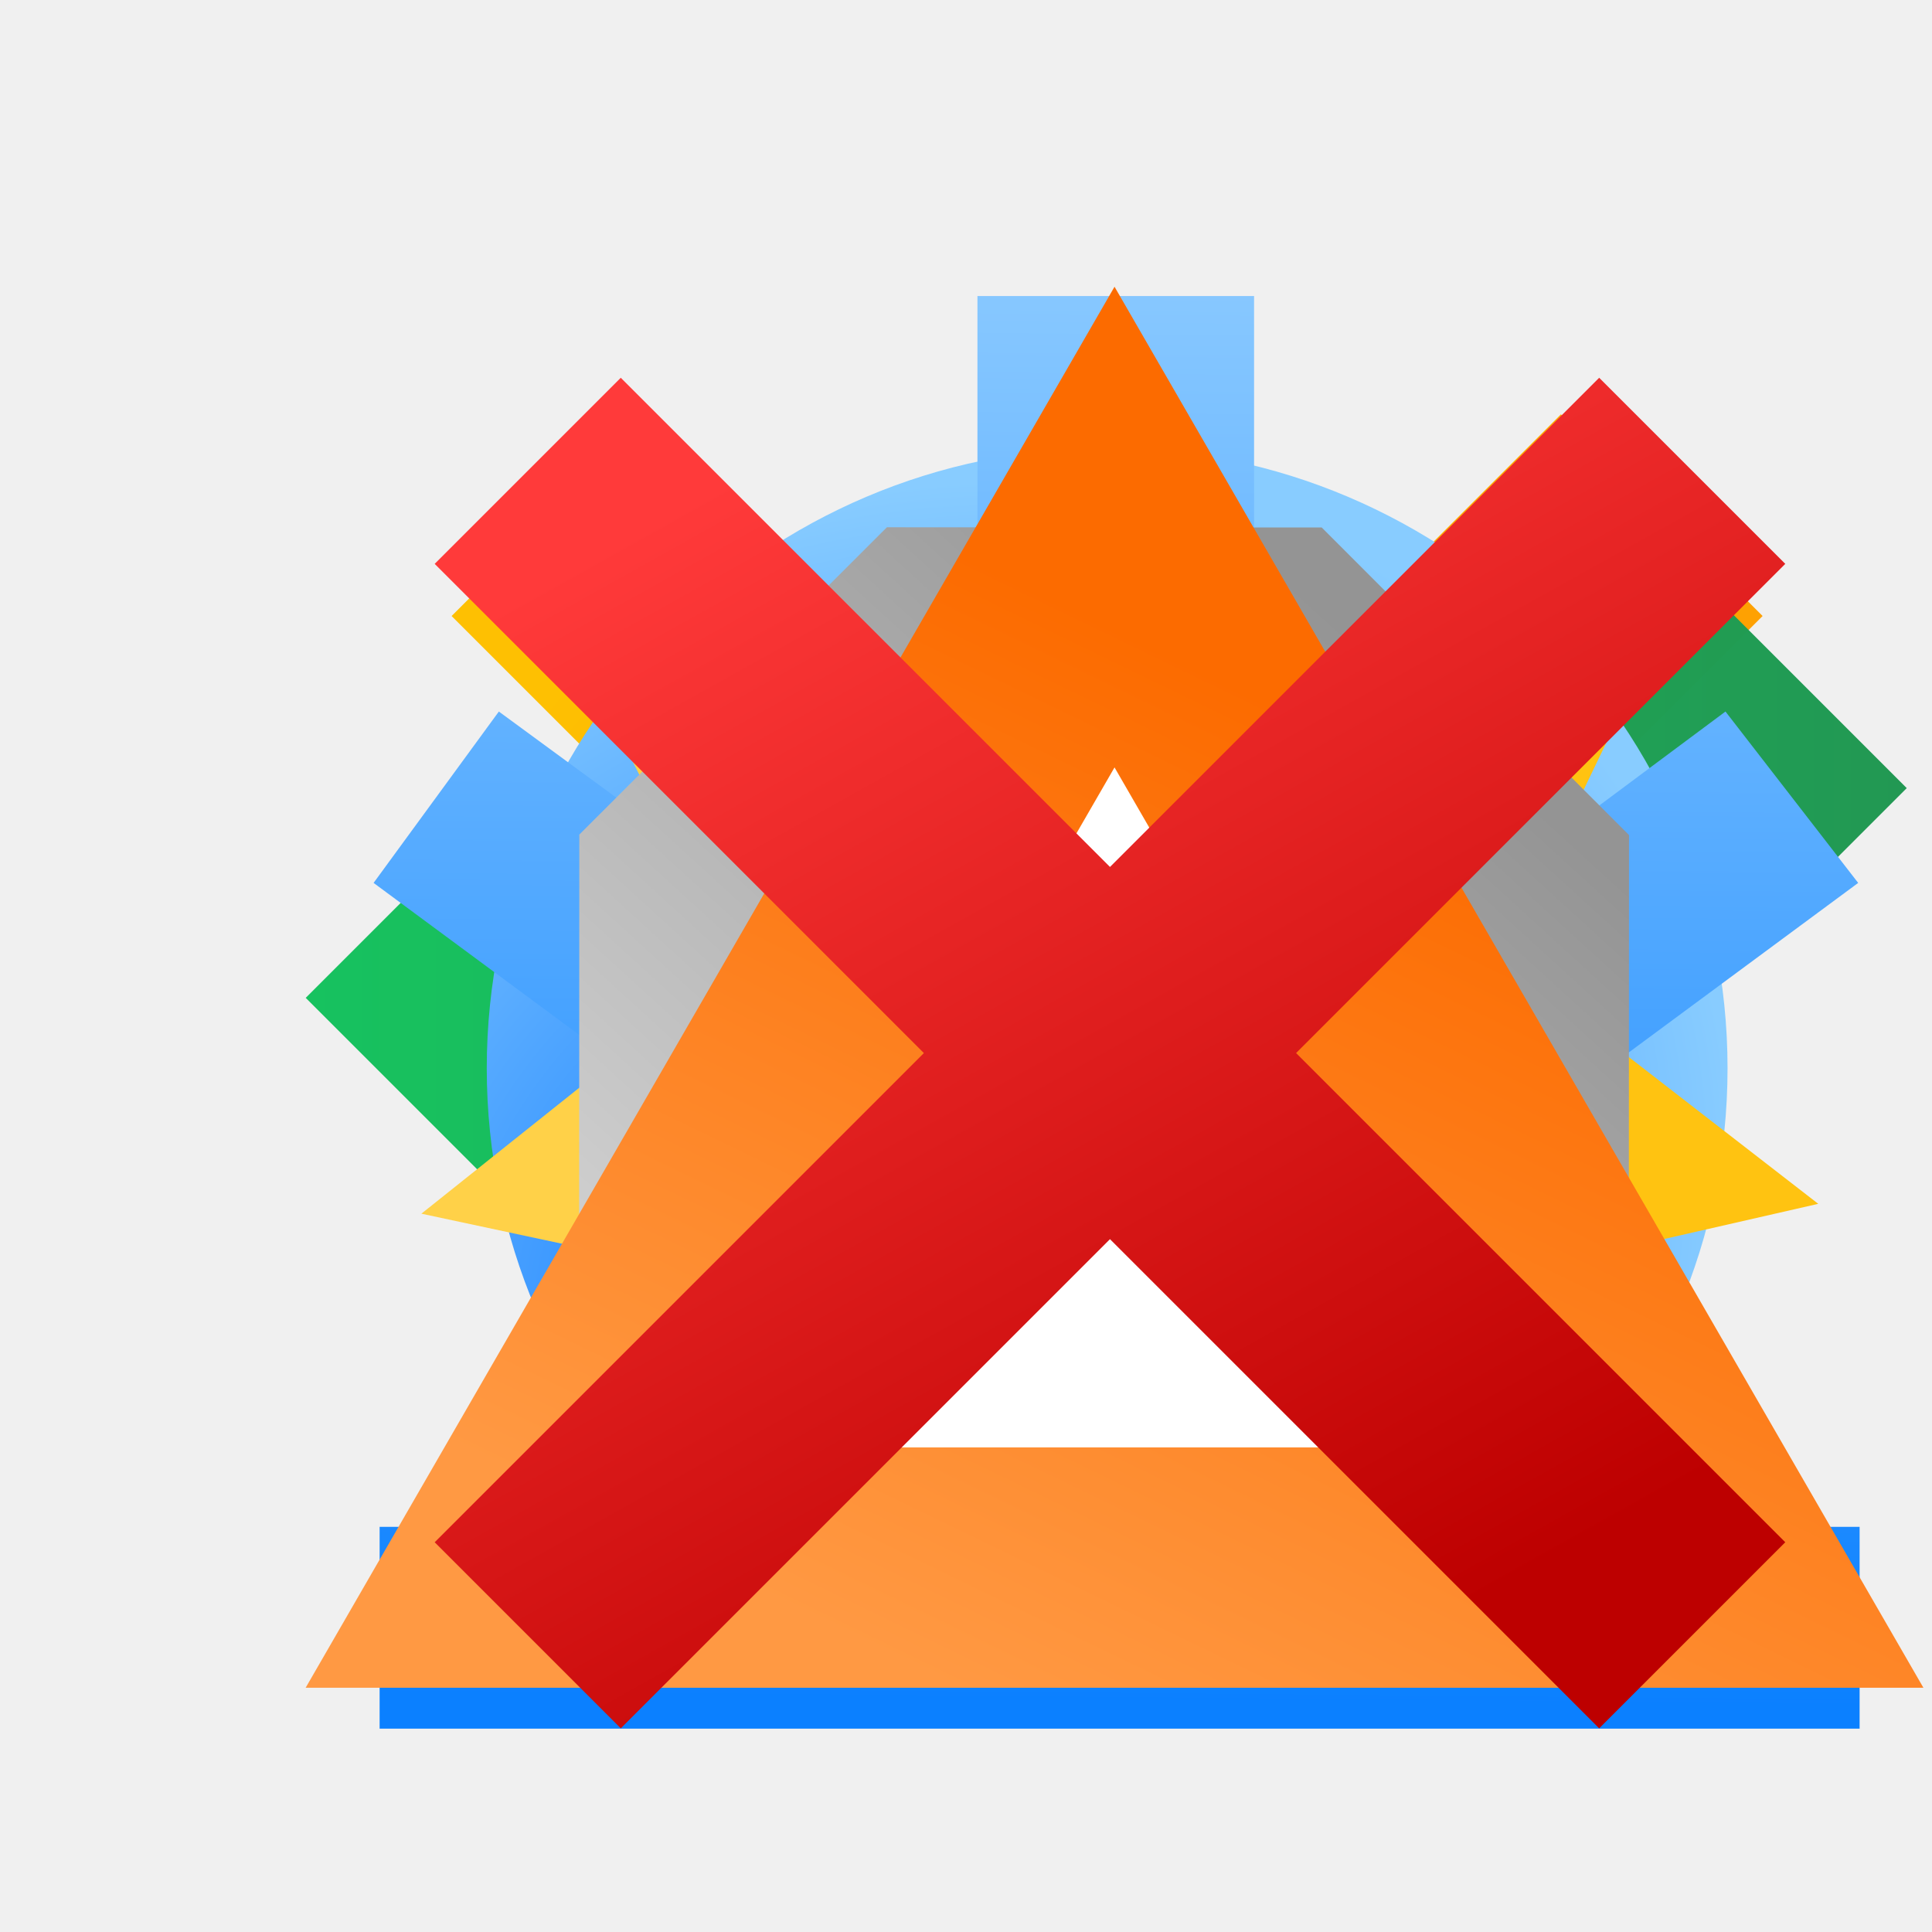
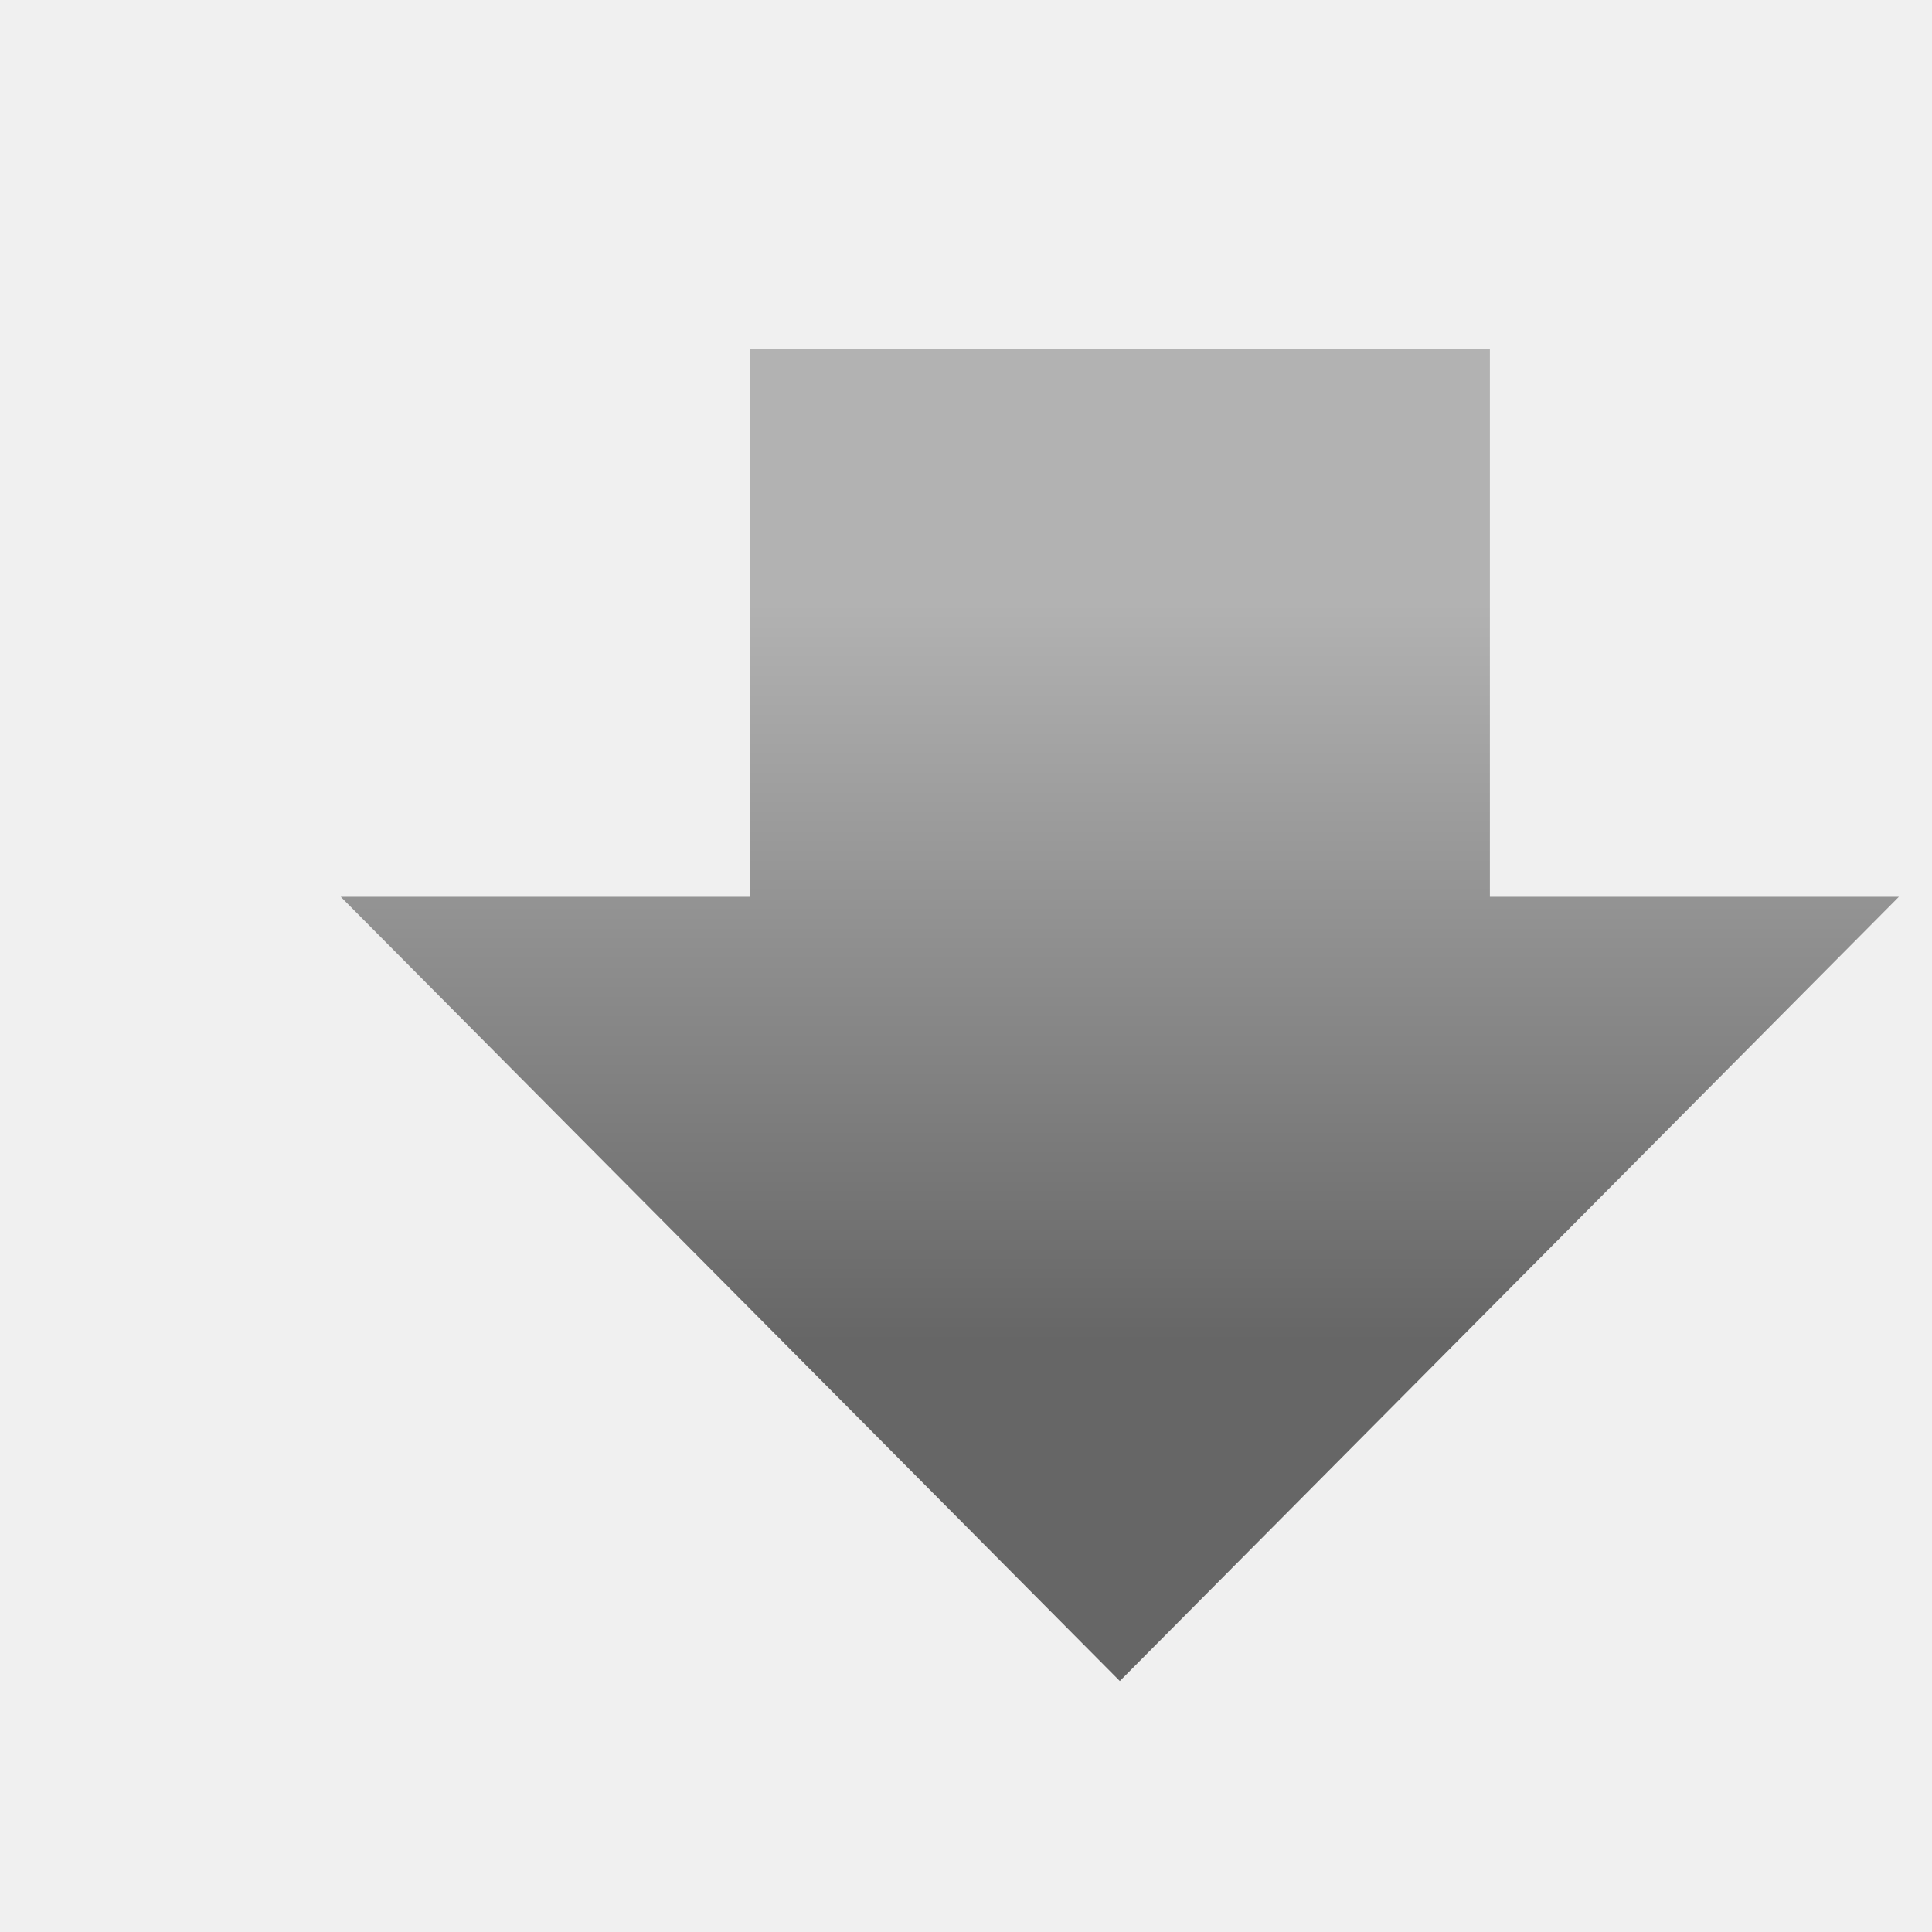
<svg xmlns="http://www.w3.org/2000/svg" xmlns:xlink="http://www.w3.org/1999/xlink" width="512" height="512" viewBox="0 0 135.467 135.467" version="1.1" id="svg8">
  <defs id="defs2">
+     <linearGradient id="linearGradient7489">
+       <stop style="stop-color:#b2b2b2;stop-opacity:1;" offset="0" id="stop7485" />
+       <stop style="stop-color:#666666;stop-opacity:1;" offset="1" id="stop7487" />
+     </linearGradient>
+     <linearGradient id="linearGradient6071">
+       <stop style="stop-color:#ff9733;stop-opacity:0.992;" offset="0" id="stop6067" />
+       <stop style="stop-color:#ff6033;stop-opacity:1;" offset="1" id="stop6069" />
+     </linearGradient>
    <linearGradient id="sts_wrn">
      <stop style="stop-color:#fc6b00;stop-opacity:1" offset="0" id="stop929" />
      <stop style="stop-color:#ff9943;stop-opacity:1" offset="1" id="stop931" />
    </linearGradient>
    <linearGradient id="sts_old">
      <stop style="stop-color:#d3d3d3;stop-opacity:1" offset="0" id="stop987" />
      <stop style="stop-color:#949494;stop-opacity:1" offset="1" id="stop989" />
    </linearGradient>
    <linearGradient id="sts_dnl">
      <stop style="stop-color:#0b80ff;stop-opacity:1" offset="0" id="stop908" />
      <stop style="stop-color:#8dcbff;stop-opacity:1" offset="1" id="stop910" />
    </linearGradient>
    <linearGradient id="sts_upg">
      <stop style="stop-color:#ffc311;stop-opacity:1" offset="0" id="stop891" />
      <stop style="stop-color:#ffd148;stop-opacity:1" offset="1" id="stop893" />
    </linearGradient>
    <linearGradient id="sts_wip">
      <stop style="stop-color:#0e79ff;stop-opacity:1" offset="0" id="stop978" />
      <stop style="stop-color:#88ccff;stop-opacity:1" offset="1" id="stop980" />
    </linearGradient>
    <linearGradient id="sts_bok">
      <stop style="stop-color:#15c25e;stop-opacity:1" offset="0" id="stop1852" />
      <stop style="stop-color:#209752;stop-opacity:1" offset="1" id="stop1854" />
    </linearGradient>
    <linearGradient id="sts_owr">
      <stop style="stop-color:#febf00;stop-opacity:1" offset="0" id="stop1820" />
      <stop style="stop-color:#fe8f00;stop-opacity:1" offset="1" id="stop1822" />
    </linearGradient>
    <linearGradient xlink:href="#sts_owr" id="linearGradient1826" x1="43.421" y1="211.019" x2="116.636" y2="271.636" gradientUnits="userSpaceOnUse" gradientTransform="translate(-1.27985,-5.528785)" />
    <linearGradient xlink:href="#sts_bok" id="linearGradient1858" x1="21.435" y1="239.044" x2="133.696" y2="239.044" gradientUnits="userSpaceOnUse" />
    <radialGradient xlink:href="#sts_wip" id="radialGradient988" cx="55.469" cy="239.704" fx="55.469" fy="239.704" r="43.5" gradientUnits="userSpaceOnUse" gradientTransform="matrix(1.191513,-0.7861212,0.6683521,1.013012,-164.2731,51.8293)" />
    <linearGradient xlink:href="#sts_upg" id="linearGradient897" x1="-54.456" y1="121.136" x2="-29.741" y2="159.064" gradientUnits="userSpaceOnUse" gradientTransform="translate(13.28105,22.24575)" />
    <linearGradient xlink:href="#sts_dnl" id="linearGradient906" gradientUnits="userSpaceOnUse" x1="78.4" y1="153.523" x2="77.461" y2="258.389" gradientTransform="matrix(-0.9873474,0,0,-0.9873474,155.948,432.5041)" />
    <linearGradient xlink:href="#sts_old" id="linearGradient993" x1="-76.369" y1="260.678" x2="-25.297" y2="204.856" gradientUnits="userSpaceOnUse" />
    <linearGradient xlink:href="#sts_wrn" id="linearGradient935" x1="95.621" y1="213.852" x2="64.197" y2="278.651" gradientUnits="userSpaceOnUse" />
    <linearGradient id="sts_err">
      <stop style="stop-color:#bd0000;stop-opacity:1" offset="0" id="stop1145" />
      <stop style="stop-color:#ff3a3a;stop-opacity:1" offset="1" id="stop1147" />
    </linearGradient>
    <linearGradient xlink:href="#sts_err" id="linearGradient1151" x1="86.9" y1="272.851" x2="40.18" y2="189.234" gradientUnits="userSpaceOnUse" gradientTransform="matrix(0.986662,0,0,0.986662,11.21564,8.432629)" />
+     <linearGradient xlink:href="#linearGradient6071" id="linearGradient6073" x1="78.395" y1="205.919" x2="78.395" y2="262.183" gradientUnits="userSpaceOnUse" gradientTransform="translate(0.2205078,-1.167737)" />
+     <linearGradient xlink:href="#linearGradient7489" id="linearGradient7491" x1="78.677" y1="203.814" x2="78.677" y2="255.61" gradientUnits="userSpaceOnUse" />
  </defs>
  <g id="layer1" transform="translate(0,-161.5334)" style="display:inline">
-     <path id="rect1797" d="m 45.807,190.585 -14.142,14.142 31.82,31.82 -31.82,31.82 14.142,14.142 31.82,-31.82 31.82,31.82 14.142,-14.142 -31.82,-31.82 31.82,-31.82 -14.142,-14.142 -31.82,31.82 z" style="display:inline;opacity:0.99;fill:url(#linearGradient1826);fill-opacity:1;stroke:none;stroke-width:2.005;stroke-linecap:round;stroke-linejoin:round;stroke-miterlimit:4;stroke-dasharray:none;stroke-dashoffset:19.75;stroke-opacity:1;paint-order:normal" />
-     <path style="display:inline;opacity:0.99;fill:url(#linearGradient1858);fill-opacity:1;stroke:none;stroke-width:2.005;stroke-linecap:round;stroke-linejoin:round;stroke-miterlimit:4;stroke-dasharray:none;stroke-dashoffset:19.75;stroke-opacity:1;paint-order:normal" d="m 114.712,197.81 -49.238,49.238 -29.792,-29.793 -14.246,14.246 29.793,29.793 18.983,18.984 14.246,-14.246 49.238,-49.238 z" id="rect1828" />
-     <path style="color:#000000;font-style:normal;font-variant:normal;font-weight:normal;font-stretch:normal;font-size:medium;line-height:normal;font-family:sans-serif;font-variant-ligatures:normal;font-variant-position:normal;font-variant-caps:normal;font-variant-numeric:normal;font-variant-alternates:normal;font-variant-east-asian:normal;font-feature-settings:normal;font-variation-settings:normal;text-indent:0;text-align:start;text-decoration:none;text-decoration-line:none;text-decoration-style:solid;text-decoration-color:#000000;letter-spacing:normal;word-spacing:normal;text-transform:none;writing-mode:lr-tb;direction:ltr;text-orientation:mixed;dominant-baseline:auto;baseline-shift:baseline;text-anchor:start;white-space:normal;shape-padding:0;shape-margin:0;inline-size:0;clip-rule:nonzero;display:inline;overflow:visible;visibility:visible;opacity:1;isolation:auto;mix-blend-mode:normal;color-interpolation:sRGB;color-interpolation-filters:linearRGB;solid-color:#000000;solid-opacity:1;vector-effect:none;fill:url(#radialGradient988);fill-opacity:1;fill-rule:nonzero;stroke:none;stroke-width:17;stroke-linecap:round;stroke-linejoin:miter;stroke-miterlimit:4;stroke-dasharray:none;stroke-dashoffset:0;stroke-opacity:1;color-rendering:auto;image-rendering:auto;shape-rendering:auto;text-rendering:auto;enable-background:accumulate;stop-color:#000000;stop-opacity:1" d="m 77.631,192.937 c -23.924,0 -43.5,19.576 -43.5,43.5 0,23.924 19.576,43.5 43.5,43.5 23.924,0 43.5,-19.576 43.5,-43.5 0,-23.924 -19.576,-43.5 -43.5,-43.5 z m 0,17 c 14.736,0 26.5,11.764 26.5,26.5 0,14.736 -11.764,26.5 -26.5,26.5 -14.736,0 -26.5,-11.764 -26.5,-26.5 0,-14.736 11.764,-26.5 26.5,-26.5 z" id="path968" />
-     <path style="display:inline;fill:url(#linearGradient897);fill-opacity:1;stroke-width:0.529;stroke-linecap:round" id="path889" d="m -8.599,166.912 4.446,30.245 -26.203,-15.747 -20.874,22.334 -4.026,-30.304 -30.476,-2.395 21.183,-22.042 -17.129,-25.321 30.44,2.819 9.117,-29.179 16.775,25.556 28.498,-11.065 -9.521,29.05 26.419,15.381 z" transform="matrix(-0.3199181,0.85941,-0.85941,-0.3199181,197.6561,313.2771)" />
-     <path id="path904" style="display:inline;fill:url(#linearGradient906);fill-opacity:1;stroke:none;stroke-width:0.275px;stroke-linecap:butt;stroke-linejoin:miter;stroke-opacity:1" d="m 78.243,261.905 52.048,-38.464 -9.305,-12.017 -33.053,24.607 V 182.29 H 68.536 v 53.741 l -33.558,-24.607 -8.783,12.017 z m 52.148,20.838 V 268.593 H 26.618 v 14.15 z" />
-     <path style="display:inline;fill:url(#linearGradient993);fill-opacity:1;stroke-width:0.529;stroke-linecap:round" id="path977" d="m -31.93,270.47 -32.068,-0.057 -22.635,-22.716 0.057,-32.068 22.716,-22.635 32.068,0.057 22.635,22.716 -0.057,32.068 z" transform="matrix(0.950689,-0.0012611,0.0012611,0.950689,122.6552,14.94673)" />
-     <path style="display:inline;fill:#ffffff;fill-opacity:1;stroke:url(#linearGradient935);stroke-width:16.852;stroke-linecap:round;stroke-linejoin:miter;stroke-miterlimit:4;stroke-dasharray:none;stroke-opacity:1" id="path927" d="m 78.148,198.49 42.123,72.959 -84.246,0 z" />
-     <path style="display:inline;opacity:0.997;fill:url(#linearGradient1151);fill-opacity:1;stroke:none;stroke-width:1.871;stroke-linecap:square;stroke-linejoin:round;stroke-miterlimit:4;stroke-dasharray:none;stroke-dashoffset:0;stroke-opacity:1;paint-order:normal" d="M 30.479,201.07 64.78,235.371 30.479,269.672 43.528,282.721 77.829,248.42 112.13,282.721 125.179,269.672 90.878,235.371 125.179,201.07 112.13,188.021 77.829,222.322 43.527,188.021 Z" id="rect1472" />
+     <path id="rect1797" d="m 45.807,190.585 -14.142,14.142 31.82,31.82 -31.82,31.82 14.142,14.142 31.82,-31.82 31.82,31.82 14.142,-14.142 -31.82,-31.82 31.82,-31.82 -14.142,-14.142 -31.82,31.82 z" style="display:none;opacity:0.99;fill:url(#linearGradient1826);fill-opacity:1;stroke:none;stroke-width:2.005;stroke-linecap:round;stroke-linejoin:round;stroke-miterlimit:4;stroke-dasharray:none;stroke-dashoffset:19.75;stroke-opacity:1;paint-order:normal" />
+     <path style="display:none;opacity:0.99;fill:url(#linearGradient1858);fill-opacity:1;stroke:none;stroke-width:2.005;stroke-linecap:round;stroke-linejoin:round;stroke-miterlimit:4;stroke-dasharray:none;stroke-dashoffset:19.75;stroke-opacity:1;paint-order:normal" d="m 114.712,197.81 -49.238,49.238 -29.792,-29.793 -14.246,14.246 29.793,29.793 18.983,18.984 14.246,-14.246 49.238,-49.238 z" id="rect1828" />
+     <path style="color:#000000;font-style:normal;font-variant:normal;font-weight:normal;font-stretch:normal;font-size:medium;line-height:normal;font-family:sans-serif;font-variant-ligatures:normal;font-variant-position:normal;font-variant-caps:normal;font-variant-numeric:normal;font-variant-alternates:normal;font-variant-east-asian:normal;font-feature-settings:normal;font-variation-settings:normal;text-indent:0;text-align:start;text-decoration:none;text-decoration-line:none;text-decoration-style:solid;text-decoration-color:#000000;letter-spacing:normal;word-spacing:normal;text-transform:none;writing-mode:lr-tb;direction:ltr;text-orientation:mixed;dominant-baseline:auto;baseline-shift:baseline;text-anchor:start;white-space:normal;shape-padding:0;shape-margin:0;inline-size:0;clip-rule:nonzero;display:none;overflow:visible;visibility:visible;opacity:1;isolation:auto;mix-blend-mode:normal;color-interpolation:sRGB;color-interpolation-filters:linearRGB;solid-color:#000000;solid-opacity:1;vector-effect:none;fill:url(#radialGradient988);fill-opacity:1;fill-rule:nonzero;stroke:none;stroke-width:17;stroke-linecap:round;stroke-linejoin:miter;stroke-miterlimit:4;stroke-dasharray:none;stroke-dashoffset:0;stroke-opacity:1;color-rendering:auto;image-rendering:auto;shape-rendering:auto;text-rendering:auto;enable-background:accumulate;stop-color:#000000;stop-opacity:1" d="m 77.631,192.937 c -23.924,0 -43.5,19.576 -43.5,43.5 0,23.924 19.576,43.5 43.5,43.5 23.924,0 43.5,-19.576 43.5,-43.5 0,-23.924 -19.576,-43.5 -43.5,-43.5 z m 0,17 c 14.736,0 26.5,11.764 26.5,26.5 0,14.736 -11.764,26.5 -26.5,26.5 -14.736,0 -26.5,-11.764 -26.5,-26.5 0,-14.736 11.764,-26.5 26.5,-26.5 z" id="path968" />
+     <path style="display:none;fill:url(#linearGradient897);fill-opacity:1;stroke-width:0.529;stroke-linecap:round" id="path889" d="m -8.599,166.912 4.446,30.245 -26.203,-15.747 -20.874,22.334 -4.026,-30.304 -30.476,-2.395 21.183,-22.042 -17.129,-25.321 30.44,2.819 9.117,-29.179 16.775,25.556 28.498,-11.065 -9.521,29.05 26.419,15.381 z" transform="matrix(-0.3199181,0.85941,-0.85941,-0.3199181,197.6561,313.2771)" />
+     <path id="path904" style="display:none;fill:url(#linearGradient906);fill-opacity:1;stroke:none;stroke-width:0.275px;stroke-linecap:butt;stroke-linejoin:miter;stroke-opacity:1" d="m 78.243,261.905 52.048,-38.464 -9.305,-12.017 -33.053,24.607 V 182.29 H 68.536 v 53.741 l -33.558,-24.607 -8.783,12.017 z m 52.148,20.838 V 268.593 H 26.618 v 14.15 z" />
+     <path style="display:none;fill:url(#linearGradient993);fill-opacity:1;stroke-width:0.529;stroke-linecap:round" id="path977" d="m -31.93,270.47 -32.068,-0.057 -22.635,-22.716 0.057,-32.068 22.716,-22.635 32.068,0.057 22.635,22.716 -0.057,32.068 z" transform="matrix(0.950689,-0.0012611,0.0012611,0.950689,122.6552,14.94673)" />
+     <path style="display:none;fill:#ffffff;fill-opacity:1;stroke:url(#linearGradient935);stroke-width:16.852;stroke-linecap:round;stroke-linejoin:miter;stroke-miterlimit:4;stroke-dasharray:none;stroke-opacity:1" id="path927" d="m 78.148,198.49 42.123,72.959 -84.246,0 z" />
+     <path style="display:none;opacity:0.997;fill:url(#linearGradient1151);fill-opacity:1;stroke:none;stroke-width:1.871;stroke-linecap:square;stroke-linejoin:round;stroke-miterlimit:4;stroke-dasharray:none;stroke-dashoffset:0;stroke-opacity:1;paint-order:normal" d="M 30.479,201.07 64.78,235.371 30.479,269.672 43.528,282.721 77.829,248.42 112.13,282.721 125.179,269.672 90.878,235.371 125.179,201.07 112.13,188.021 77.829,222.322 43.527,188.021 Z" id="rect1472" />
+     <path id="path404" style="display:none;fill:url(#linearGradient6073);fill-opacity:1;stroke-width:0.152;stroke-miterlimit:8.6" d="M 78.519,185.997 51.206,213.49 23.893,240.983 h 28.678 v 38.409 c 0,0.005 0.006,0.01 0.012,0.01 H 104.455 c 0.007,0 0.012,-0.004 0.012,-0.01 v -38.409 h 28.678 L 105.832,213.49 Z" />
+     <path id="path7481" style="display:inline;fill:url(#linearGradient7491);fill-opacity:1;stroke-width:0.152;stroke-miterlimit:8.6" d="m 78.519,279.403 27.313,-27.493 27.313,-27.493 h -28.678 v -38.409 c 0,-0.005 -0.006,-0.01 -0.012,-0.01 H 52.583 c -0.007,0 -0.012,0.004 -0.012,0.01 v 38.409 h -28.678 l 27.313,27.493 z" />
  </g>
</svg>
